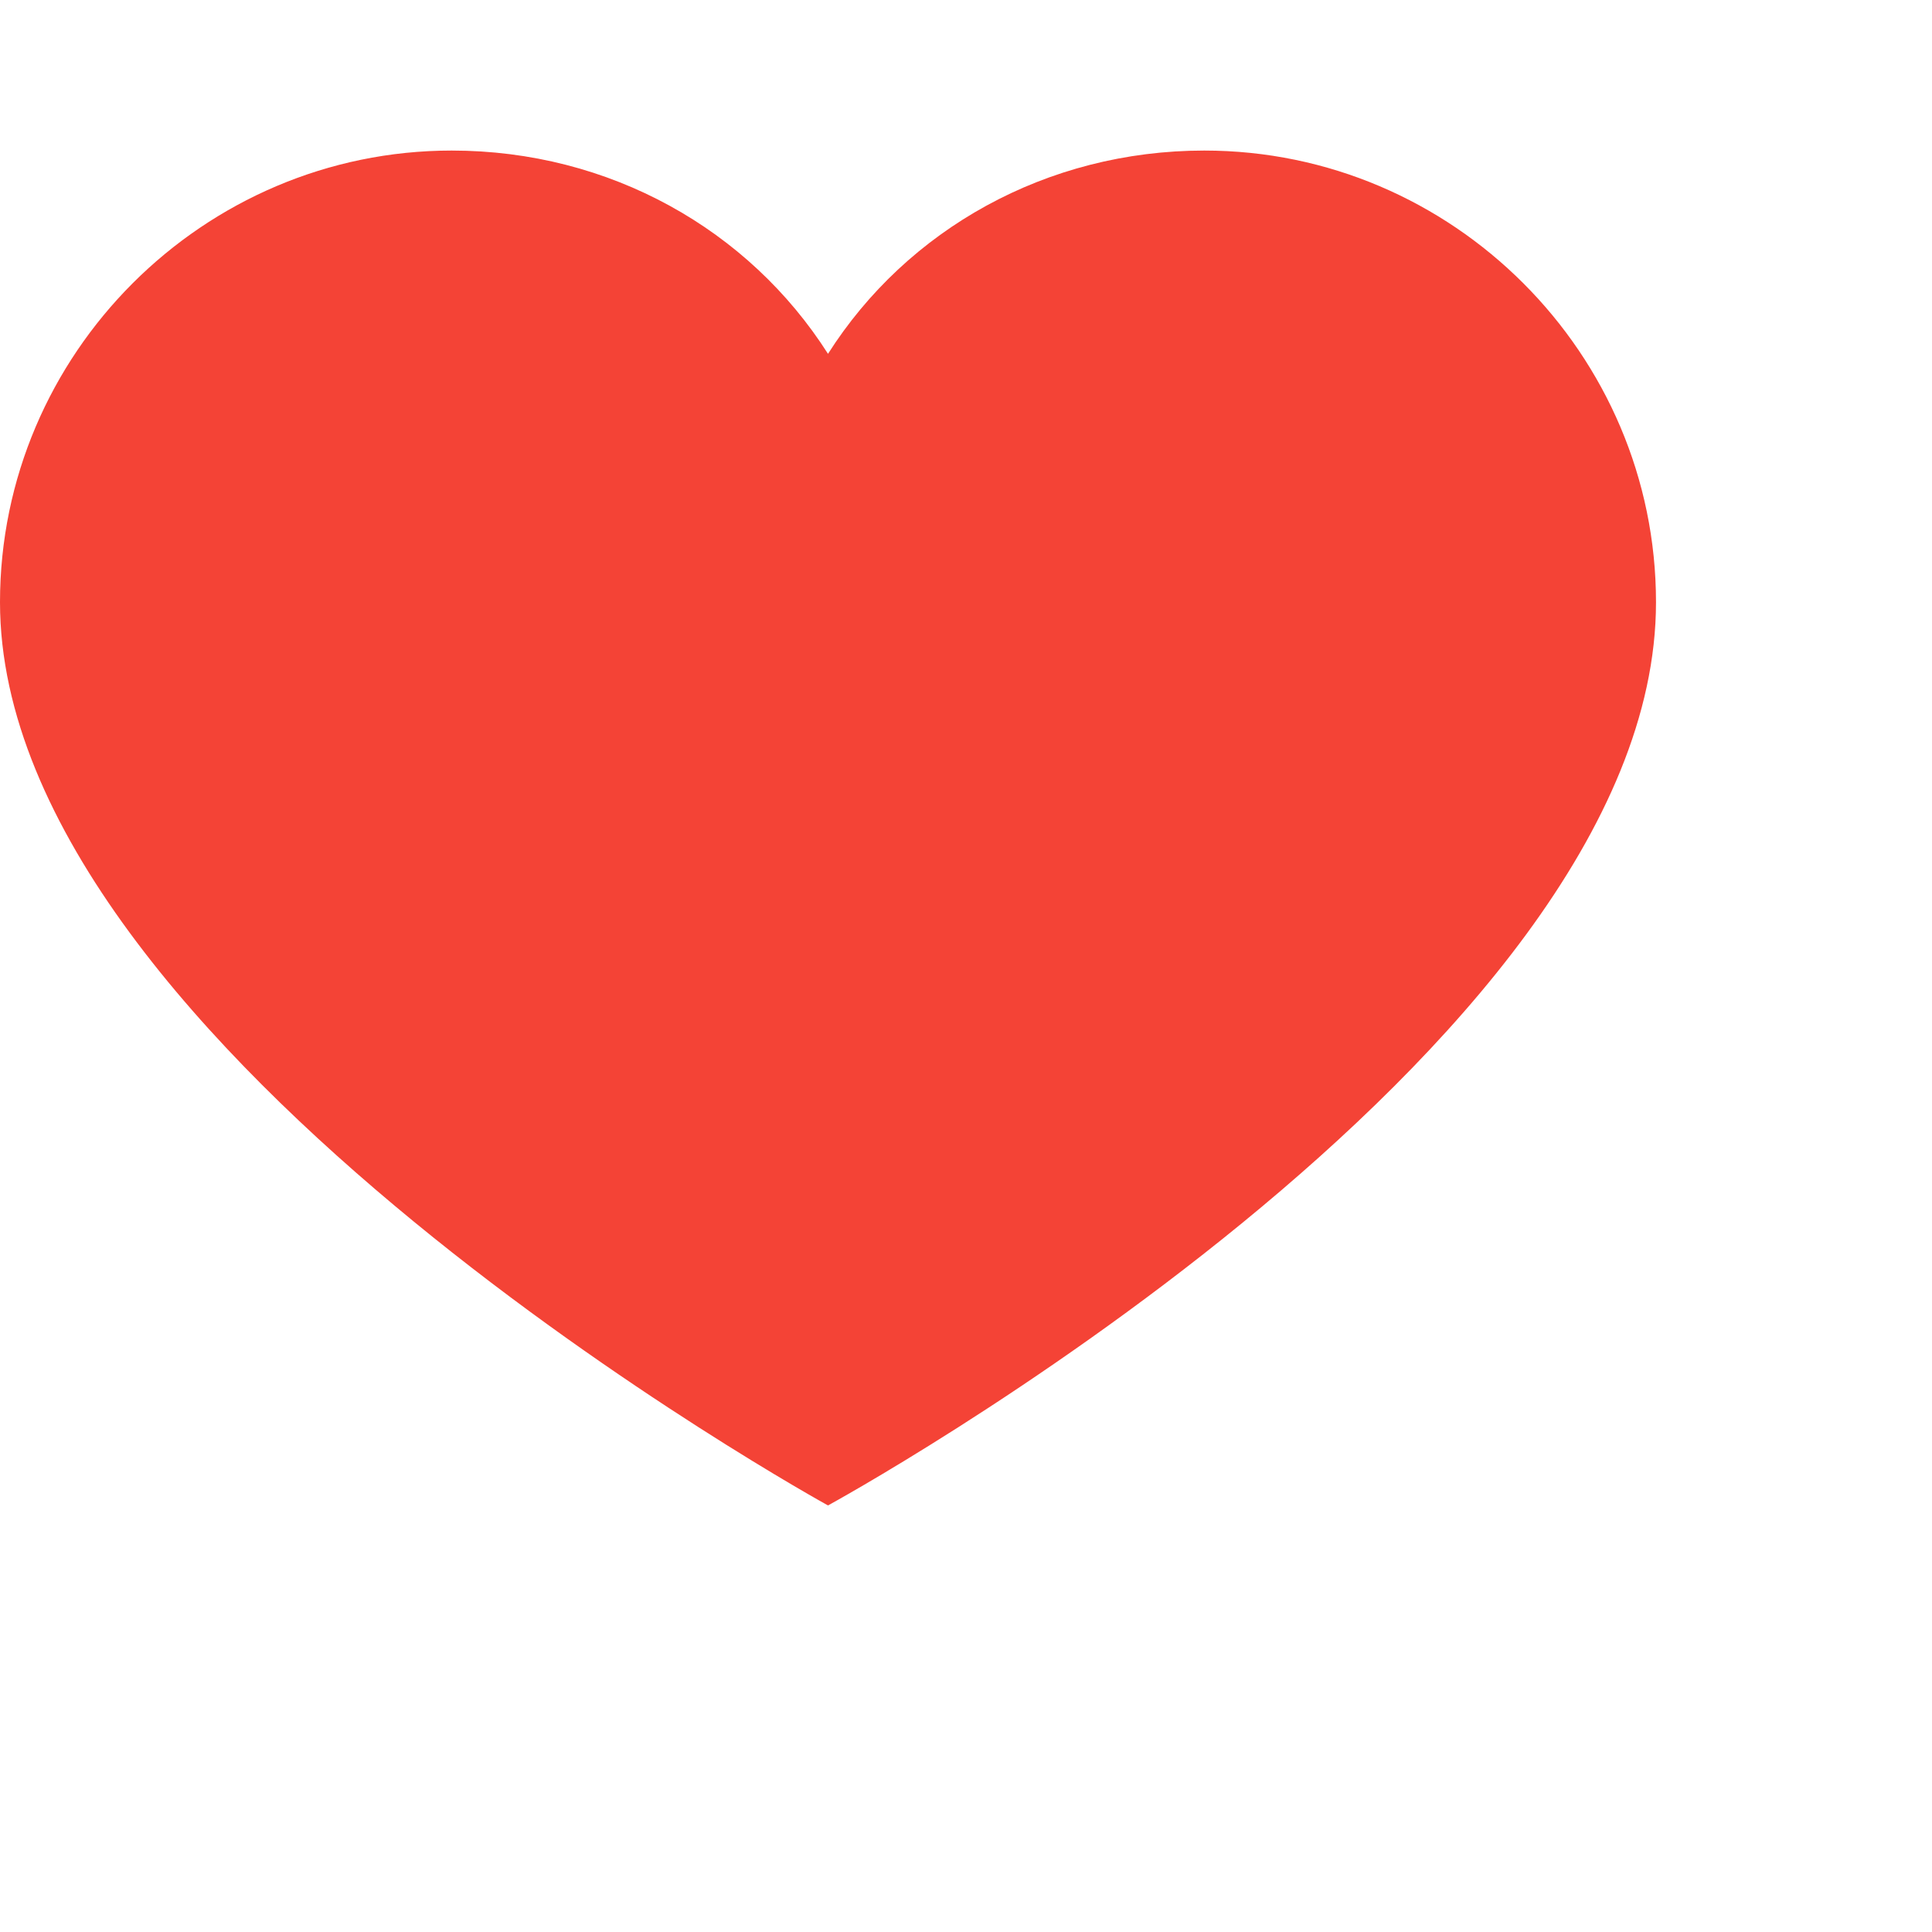
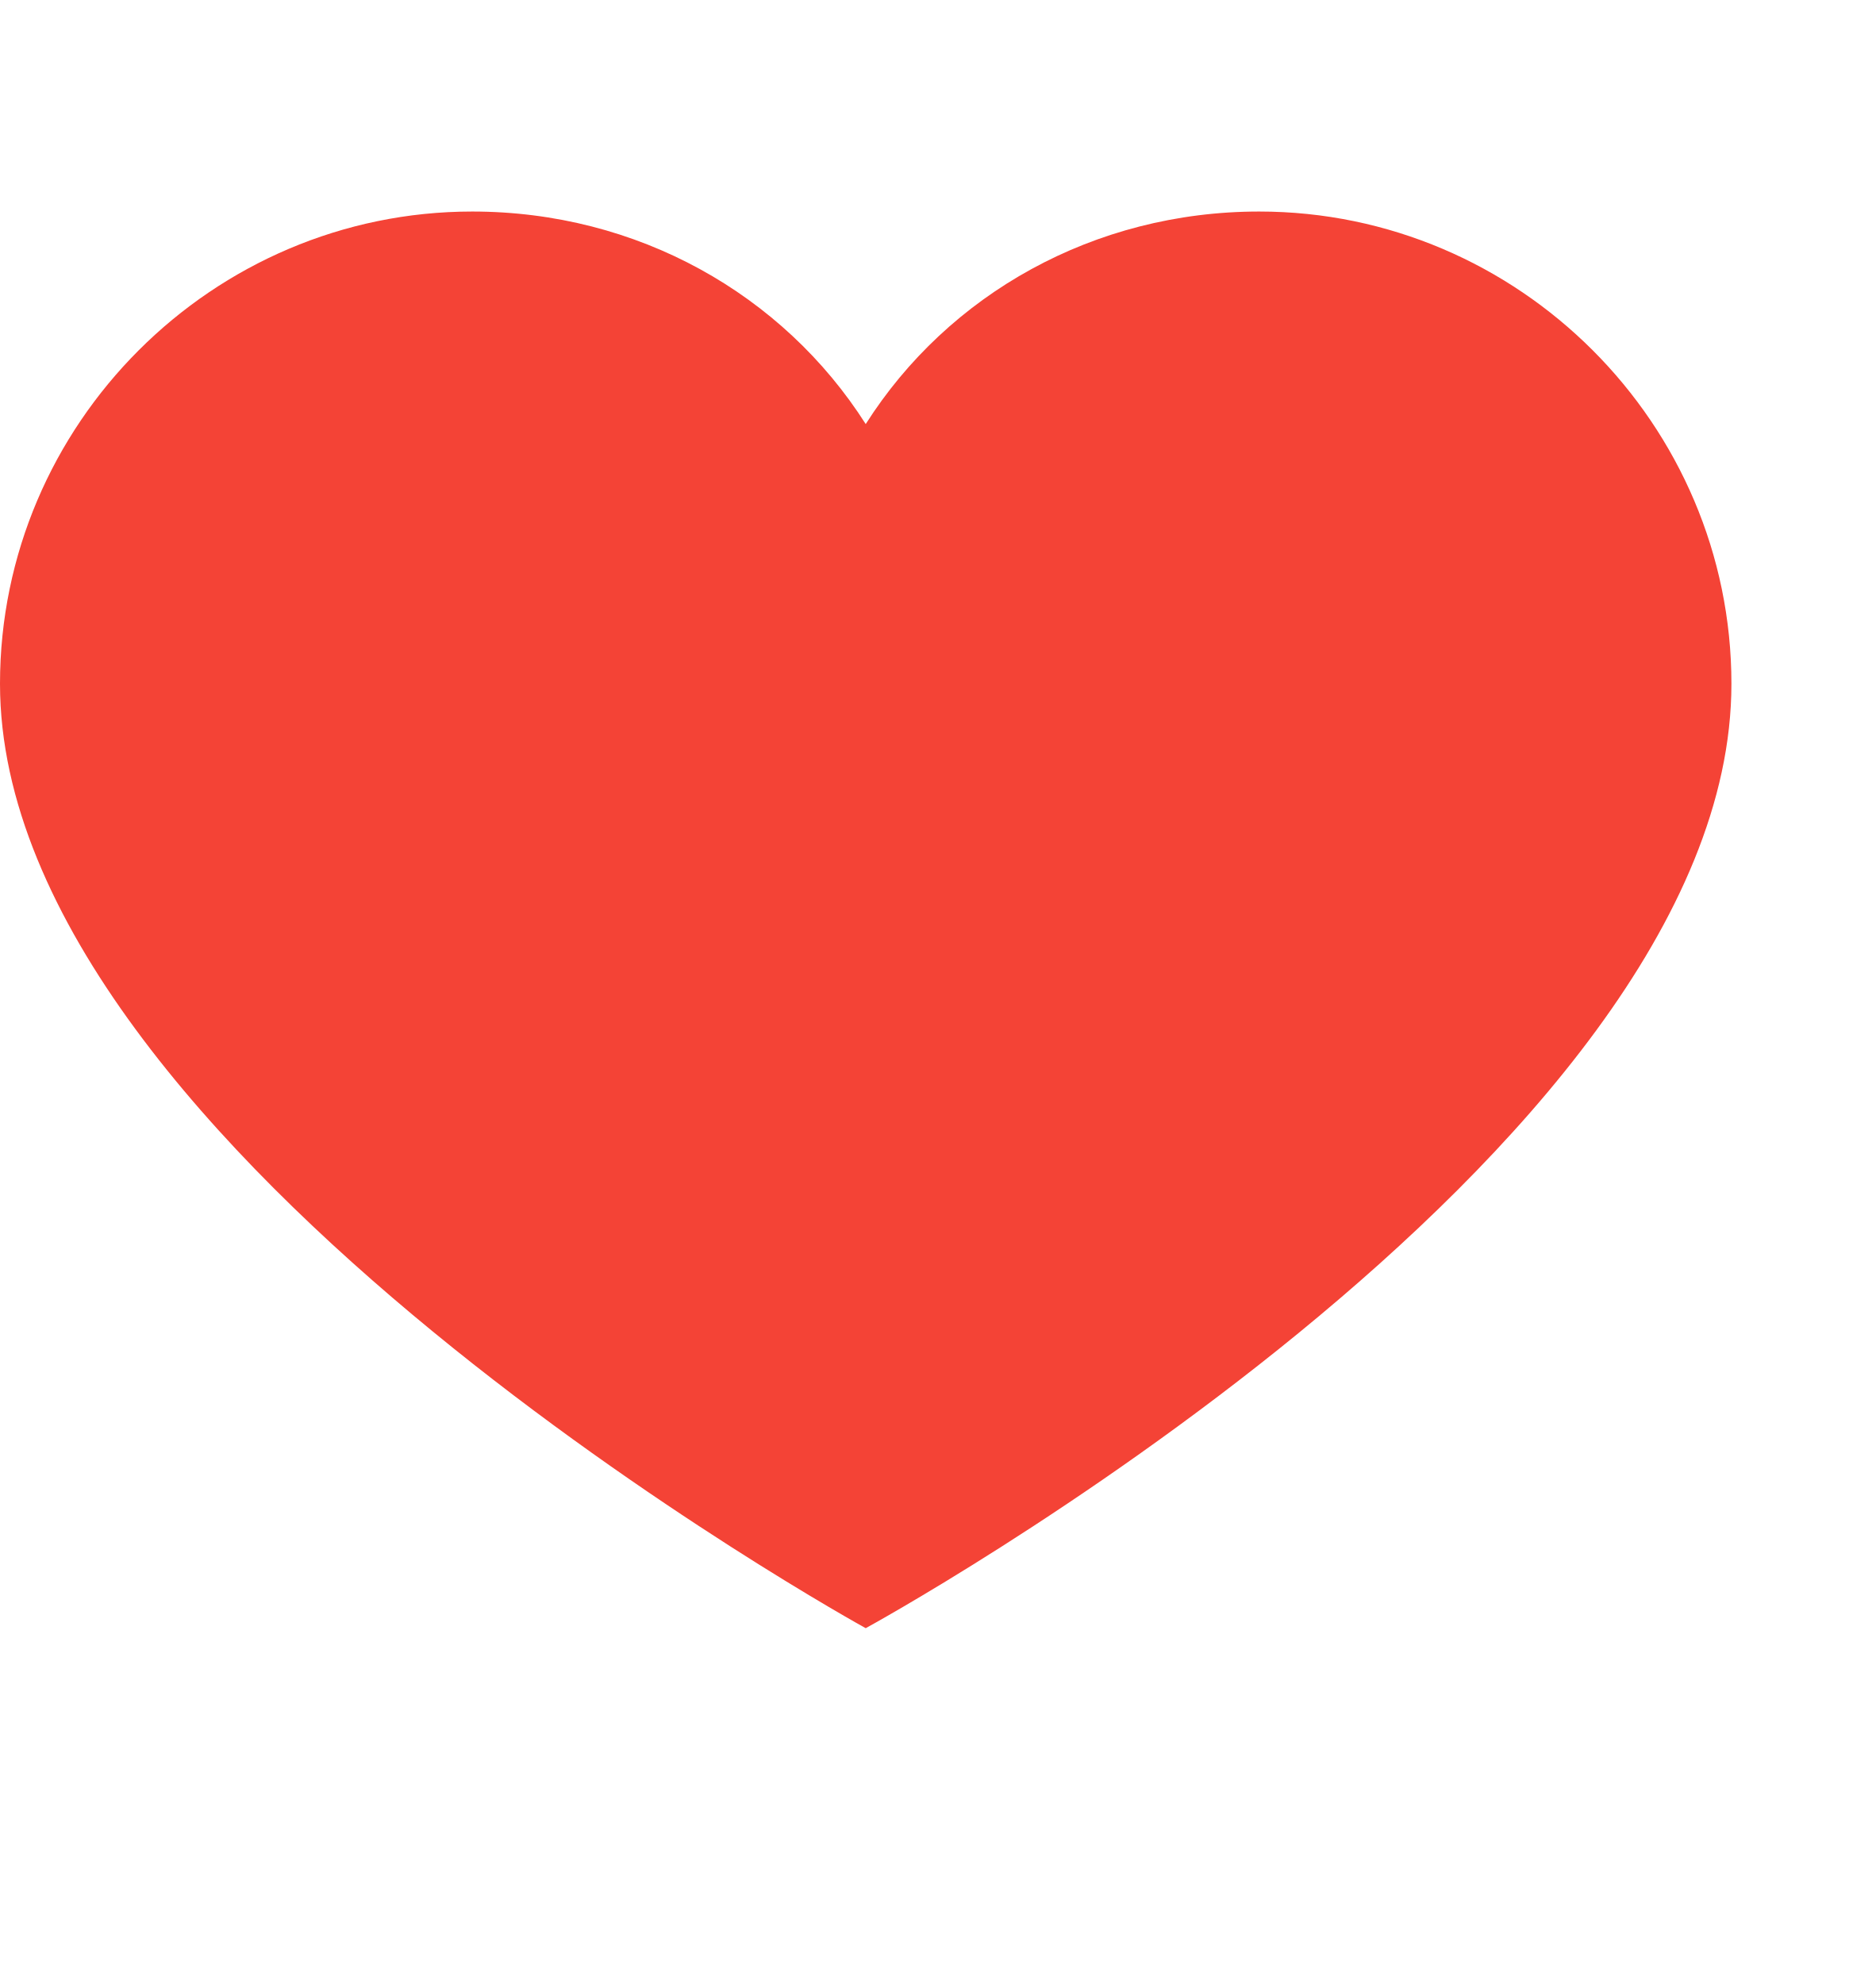
- <svg xmlns="http://www.w3.org/2000/svg" role="img" focusable="false" aria-hidden="true" viewBox="1 1 14 14">
+ <svg xmlns="http://www.w3.org/2000/svg" width="26" height="27.5" role="img" focusable="false" aria-hidden="true" viewBox="1 1 13 13">
  <path fill="#f44336" d="M9.727 2.091c-1.145 0-2.155.573-2.727 1.473-.573-.9-1.582-1.473-2.727-1.473C2.473 2.091 1 3.564 1 5.364c0 3.245 6 6.545 6 6.545s6-3.273 6-6.545c0-1.8-1.473-3.273-3.273-3.273z" />
</svg>
